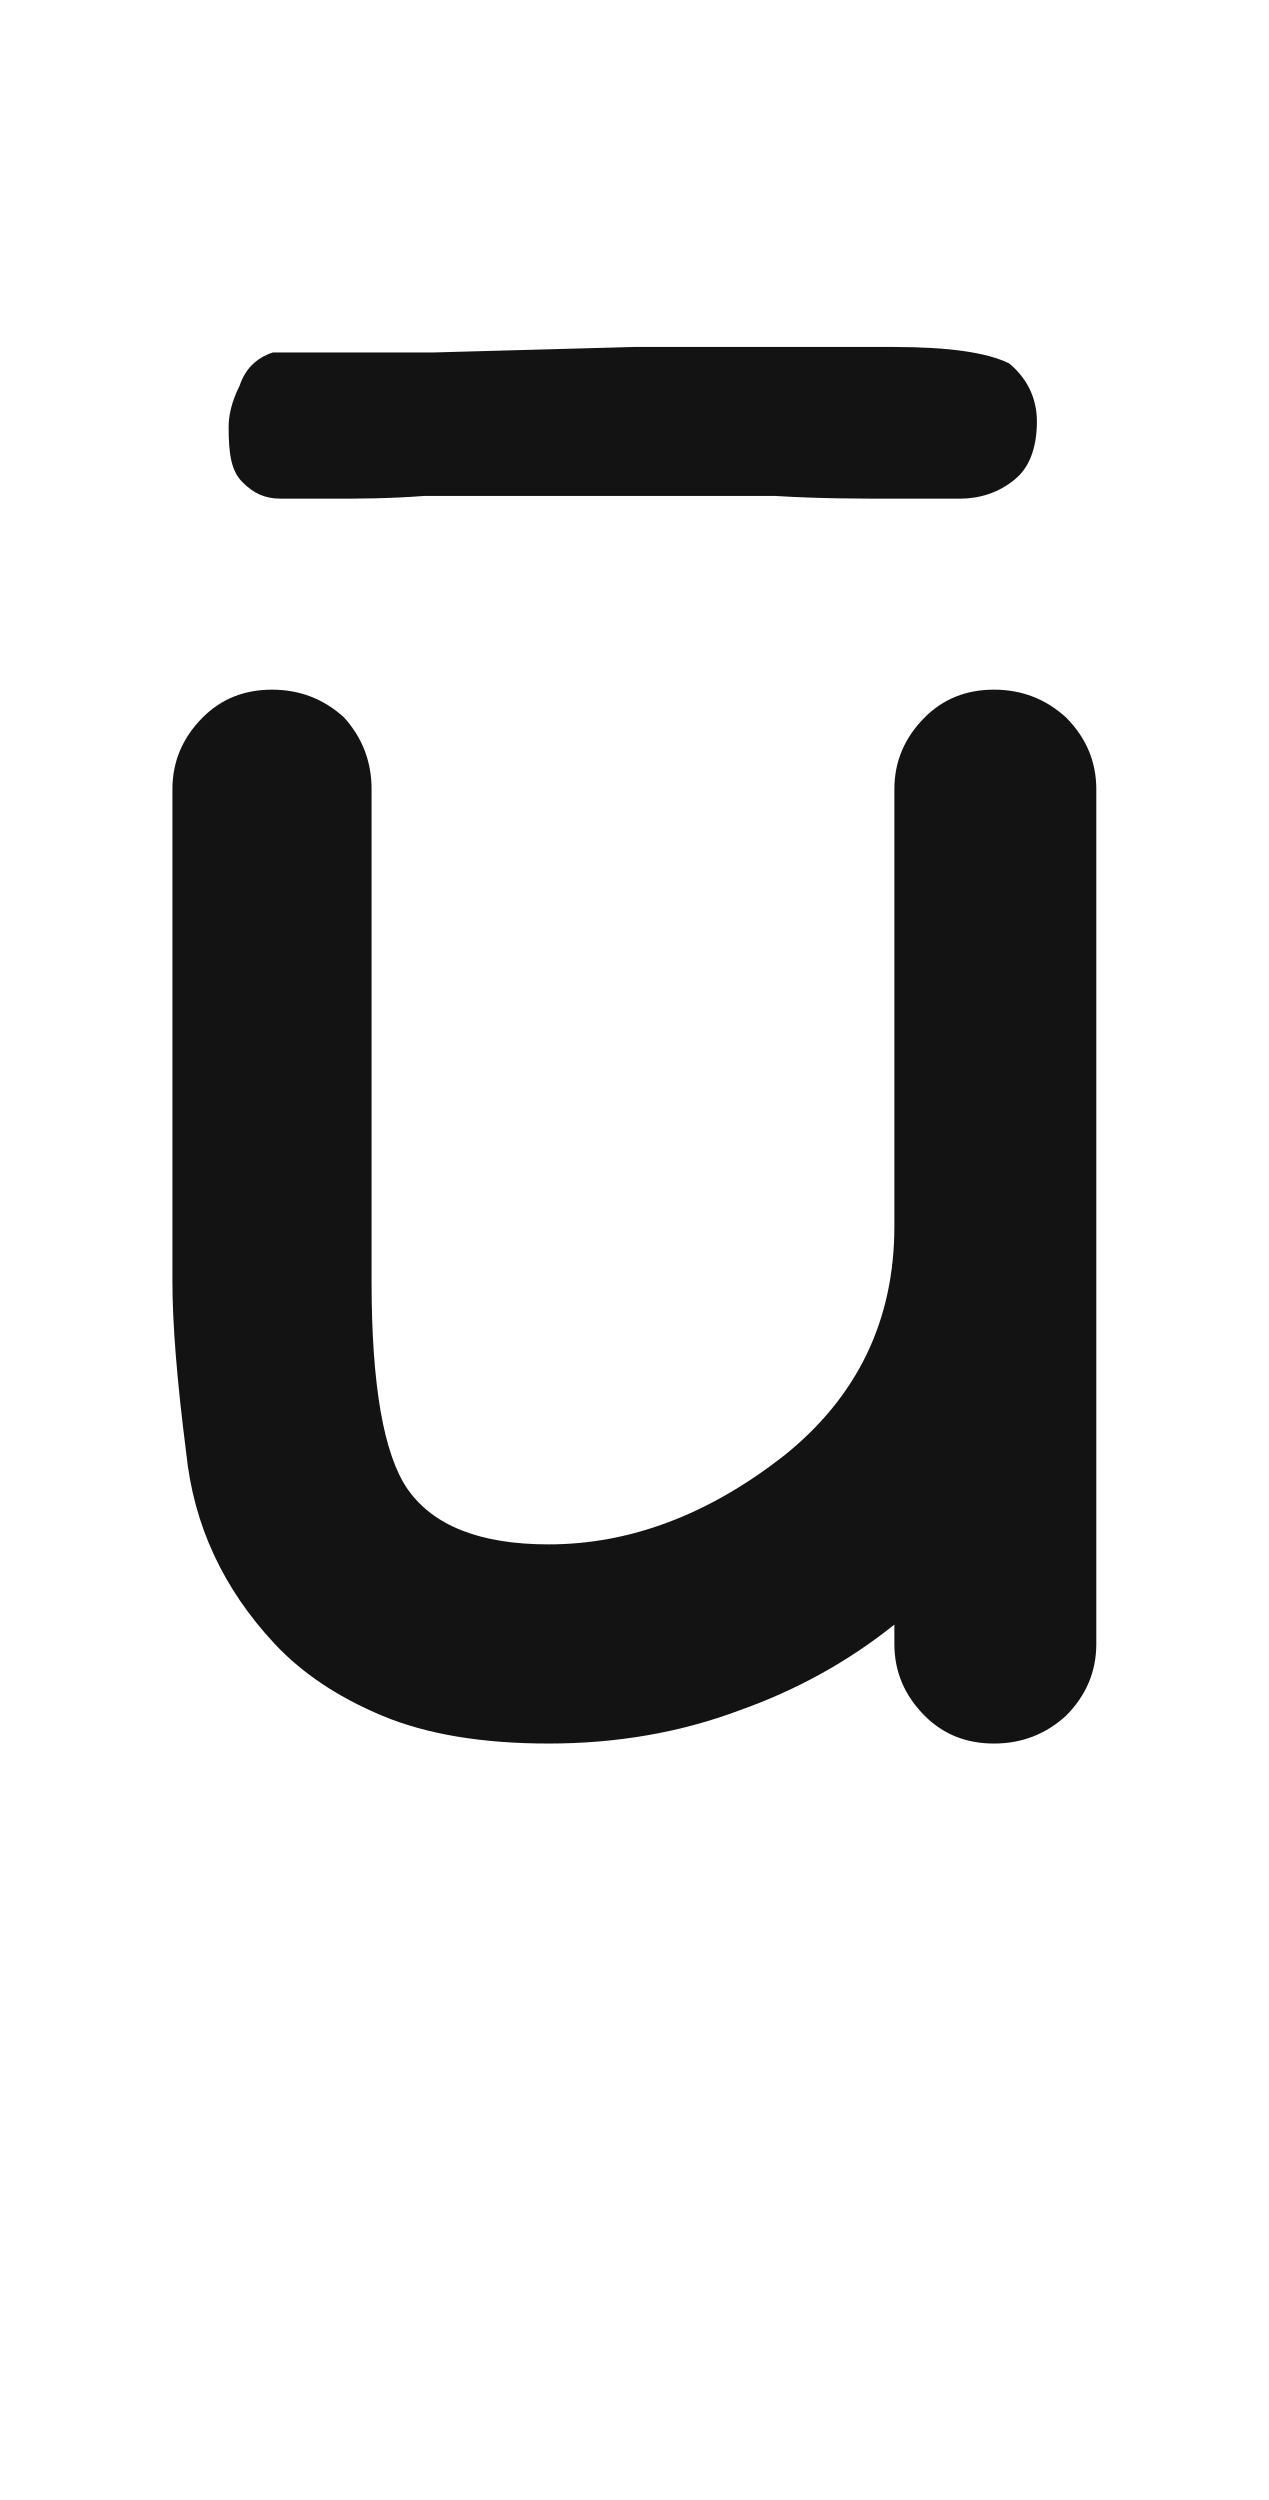
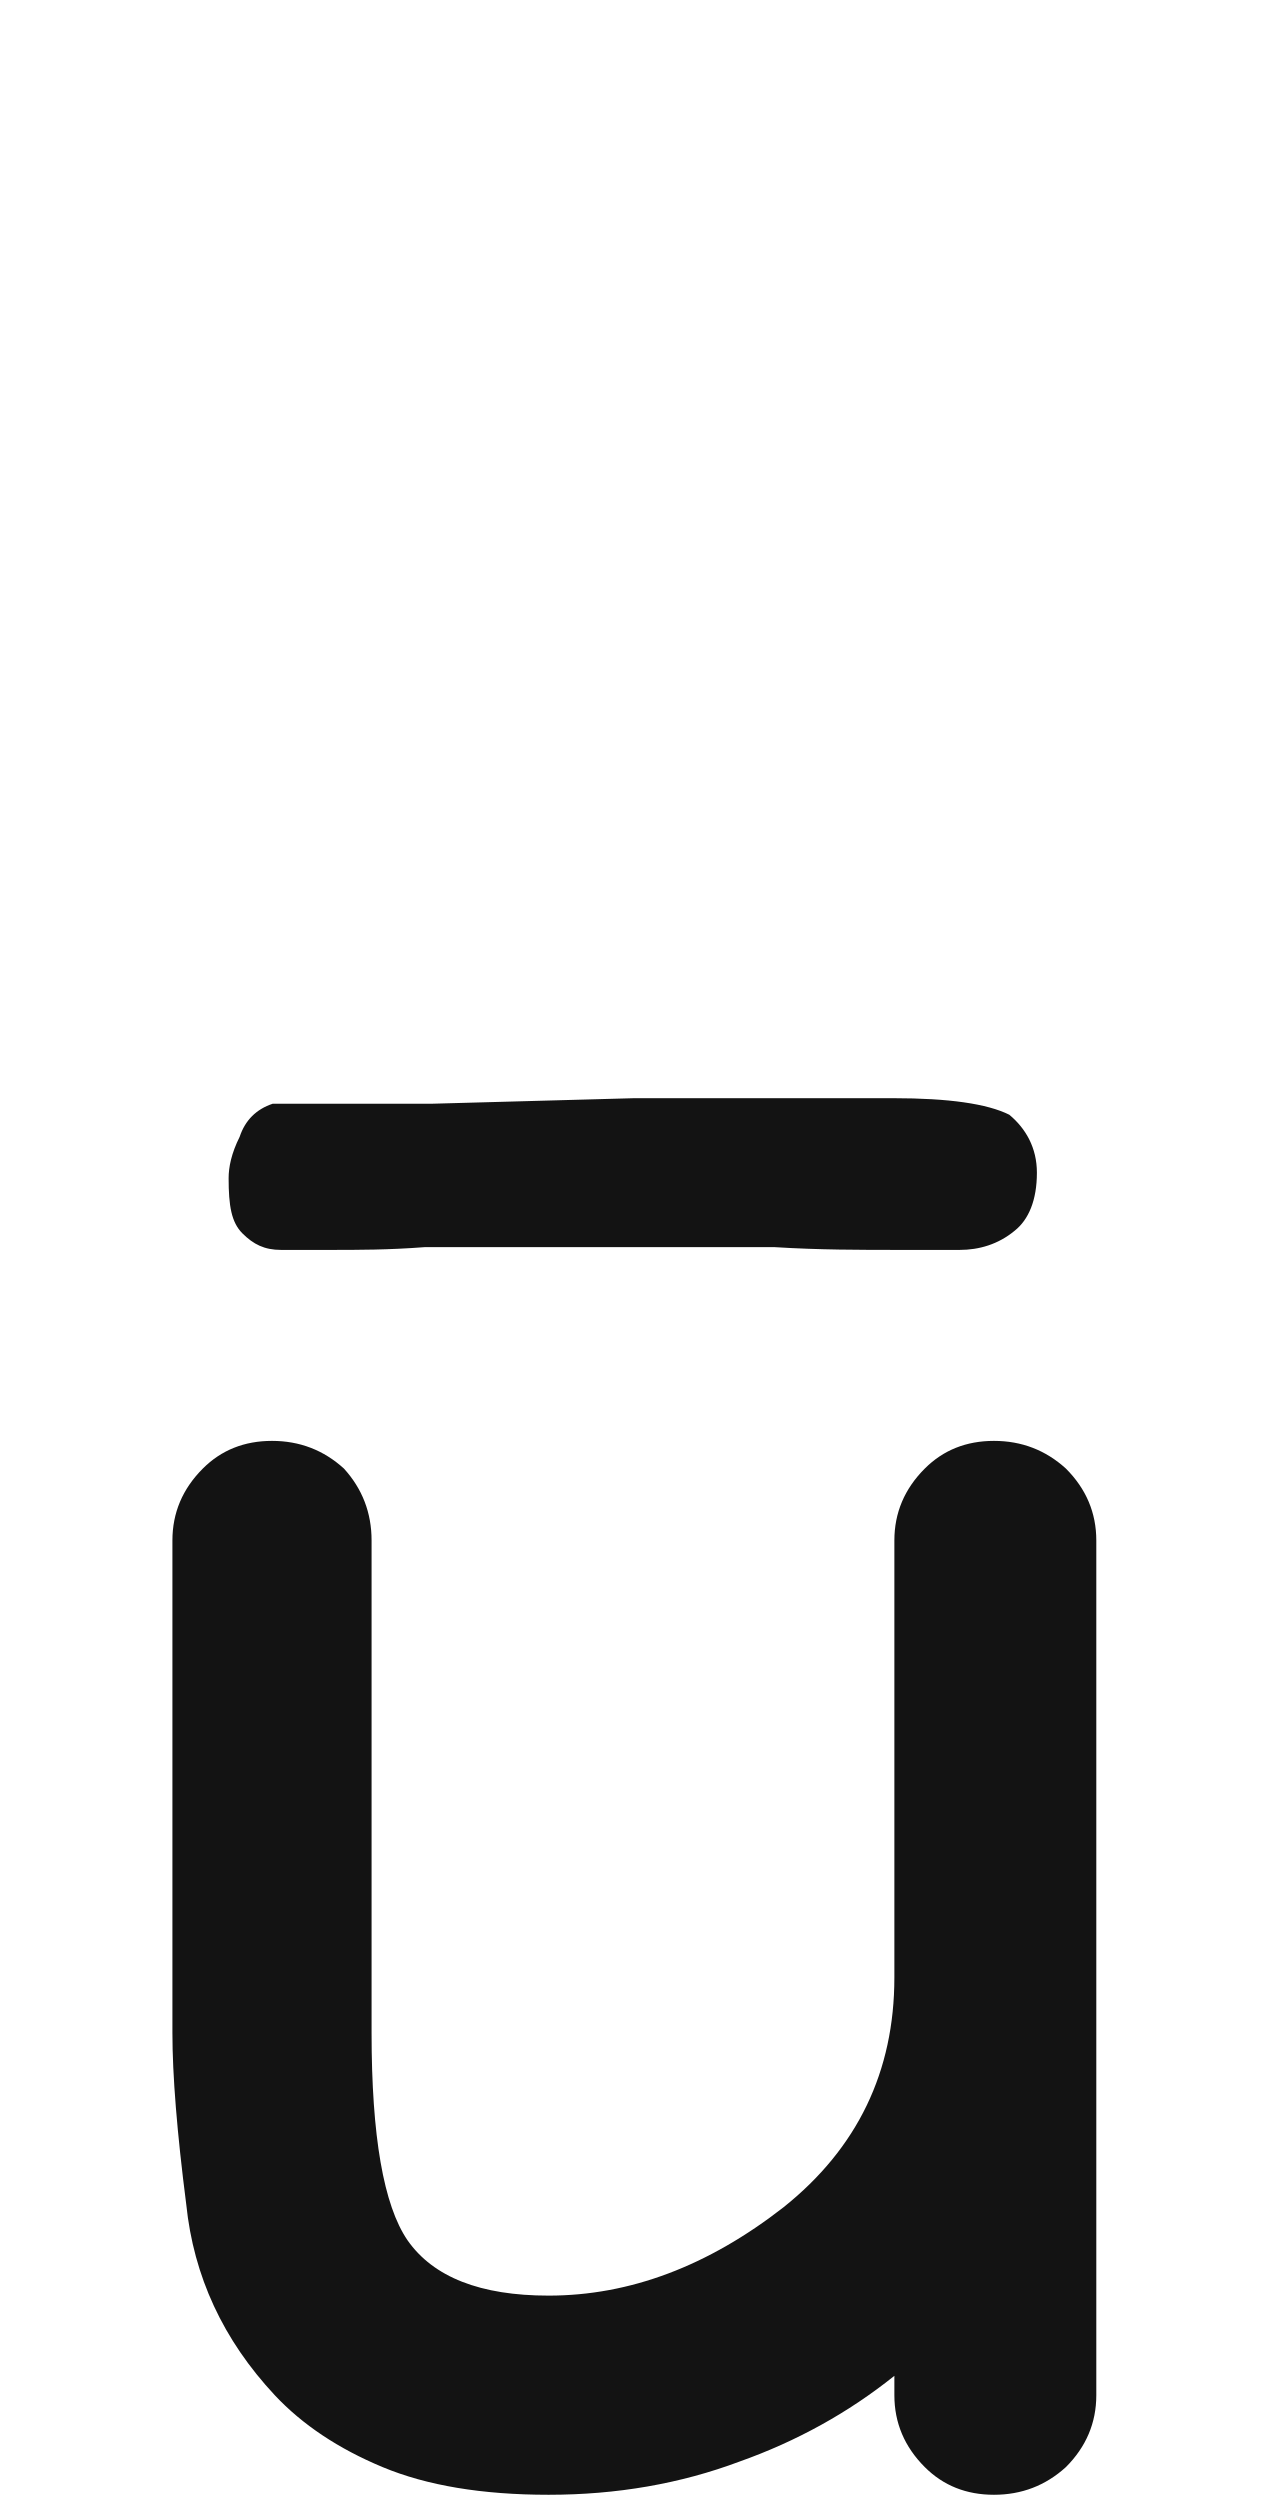
<svg xmlns="http://www.w3.org/2000/svg" width="103" height="203" viewBox="0 0 103 203">
-   <path fill="#131313" d="M3755.709,72.738 C3757.955,72.738 3759.902,73.487 3761.549,74.984 C3763.196,76.631 3764.02,78.578 3764.02,80.824 C3764.02,85.166 3764.02,91.68 3764.02,100.365 C3764.02,103.959 3764.02,109.274 3764.02,116.312 C3764.02,123.799 3764.02,135.105 3764.02,150.228 C3764.02,152.474 3763.196,154.421 3761.549,156.068 C3759.902,157.565 3757.955,158.314 3755.709,158.314 C3753.463,158.314 3751.591,157.565 3750.094,156.068 C3748.447,154.421 3747.623,152.474 3747.623,150.228 C3747.623,149.929 3747.623,149.405 3747.623,148.656 C3743.88,151.651 3739.687,153.972 3735.045,155.619 C3730.253,157.416 3725.087,158.314 3719.547,158.314 C3714.156,158.314 3709.664,157.565 3706.07,156.068 C3702.477,154.571 3699.557,152.624 3697.311,150.228 C3693.118,145.736 3690.722,140.57 3690.123,134.73 C3689.374,128.89 3689,124.248 3689,120.804 C3689,111.97 3689,98.643 3689,80.824 C3689,78.578 3689.824,76.631 3691.471,74.984 C3692.968,73.487 3694.84,72.738 3697.086,72.738 C3699.332,72.738 3701.279,73.487 3702.926,74.984 C3704.423,76.631 3705.172,78.578 3705.172,80.824 C3705.172,89.659 3705.172,102.985 3705.172,120.804 C3705.172,129.19 3706.145,134.805 3708.092,137.65 C3710.188,140.645 3714.007,142.142 3719.547,142.142 C3726.135,142.142 3732.499,139.746 3738.639,134.955 C3744.628,130.163 3747.623,123.949 3747.623,116.312 C3747.623,112.718 3747.623,107.403 3747.623,100.365 C3747.623,96.023 3747.623,89.509 3747.623,80.824 C3747.623,78.578 3748.447,76.631 3750.094,74.984 C3751.591,73.487 3753.463,72.738 3755.709,72.738 Z M3759.196,50.959 C3759.196,48.943 3758.3,47.375 3756.956,46.255 C3755.164,45.359 3752.028,44.911 3747.548,44.911 L3726.492,44.911 L3710.14,45.359 L3697.148,45.359 C3695.804,45.807 3694.908,46.703 3694.46,48.047 C3693.788,49.391 3693.564,50.511 3693.564,51.407 C3693.564,53.647 3693.788,54.991 3694.684,55.887 C3695.58,56.783 3696.476,57.231 3697.82,57.231 L3701.852,57.231 C3704.092,57.231 3706.556,57.231 3709.468,57.007 L3737.916,57.007 C3741.5,57.231 3744.86,57.231 3747.996,57.231 L3752.924,57.231 C3754.492,57.231 3756.06,56.783 3757.404,55.663 C3758.524,54.767 3759.196,53.199 3759.196,50.959 Z" transform="translate(-3675 -16.738)" />
+   <path fill="#131313" d="M3755.709,117 C3757.955,117 3759.902,117.749 3761.549,119.246 C3763.196,120.893 3764.02,122.84 3764.02,125.086 C3764.02,129.428 3764.02,135.942 3764.02,144.627 C3764.02,148.221 3764.02,153.536 3764.02,160.574 C3764.02,168.061 3764.02,179.367 3764.02,194.49 C3764.02,196.736 3763.196,198.683 3761.549,200.33 C3759.902,201.827 3757.955,202.576 3755.709,202.576 C3753.463,202.576 3751.591,201.827 3750.094,200.33 C3748.447,198.683 3747.623,196.736 3747.623,194.49 C3747.623,194.191 3747.623,193.667 3747.623,192.918 C3743.88,195.913 3739.687,198.234 3735.045,199.881 C3730.253,201.678 3725.087,202.576 3719.547,202.576 C3714.156,202.576 3709.664,201.827 3706.07,200.33 C3702.477,198.833 3699.557,196.886 3697.311,194.49 C3693.118,189.998 3690.722,184.832 3690.123,178.992 C3689.374,173.152 3689,168.51 3689,165.066 C3689,156.232 3689,142.905 3689,125.086 C3689,122.84 3689.824,120.893 3691.471,119.246 C3692.968,117.749 3694.84,117 3697.086,117 C3699.332,117 3701.279,117.749 3702.926,119.246 C3704.423,120.893 3705.172,122.84 3705.172,125.086 C3705.172,133.921 3705.172,147.247 3705.172,165.066 C3705.172,173.452 3706.145,179.067 3708.092,181.912 C3710.188,184.907 3714.007,186.404 3719.547,186.404 C3726.135,186.404 3732.499,184.008 3738.639,179.217 C3744.628,174.425 3747.623,168.211 3747.623,160.574 C3747.623,156.98 3747.623,151.665 3747.623,144.627 C3747.623,140.285 3747.623,133.771 3747.623,125.086 C3747.623,122.84 3748.447,120.893 3750.094,119.246 C3751.591,117.749 3753.463,117 3755.709,117 Z M3759.196,95.221 C3759.196,93.205 3758.3,91.637 3756.956,90.517 C3755.164,89.621 3752.028,89.173 3747.548,89.173 L3726.492,89.173 L3710.14,89.621 L3697.148,89.621 C3695.804,90.069 3694.908,90.965 3694.46,92.309 C3693.788,93.653 3693.564,94.773 3693.564,95.669 C3693.564,97.909 3693.788,99.253 3694.684,100.149 C3695.58,101.045 3696.476,101.493 3697.82,101.493 L3701.852,101.493 C3704.092,101.493 3706.556,101.493 3709.468,101.269 L3737.916,101.269 C3741.5,101.493 3744.86,101.493 3747.996,101.493 L3752.924,101.493 C3754.492,101.493 3756.06,101.045 3757.404,99.925 C3758.524,99.029 3759.196,97.461 3759.196,95.221 Z" transform="translate(-3675)" />
</svg>
